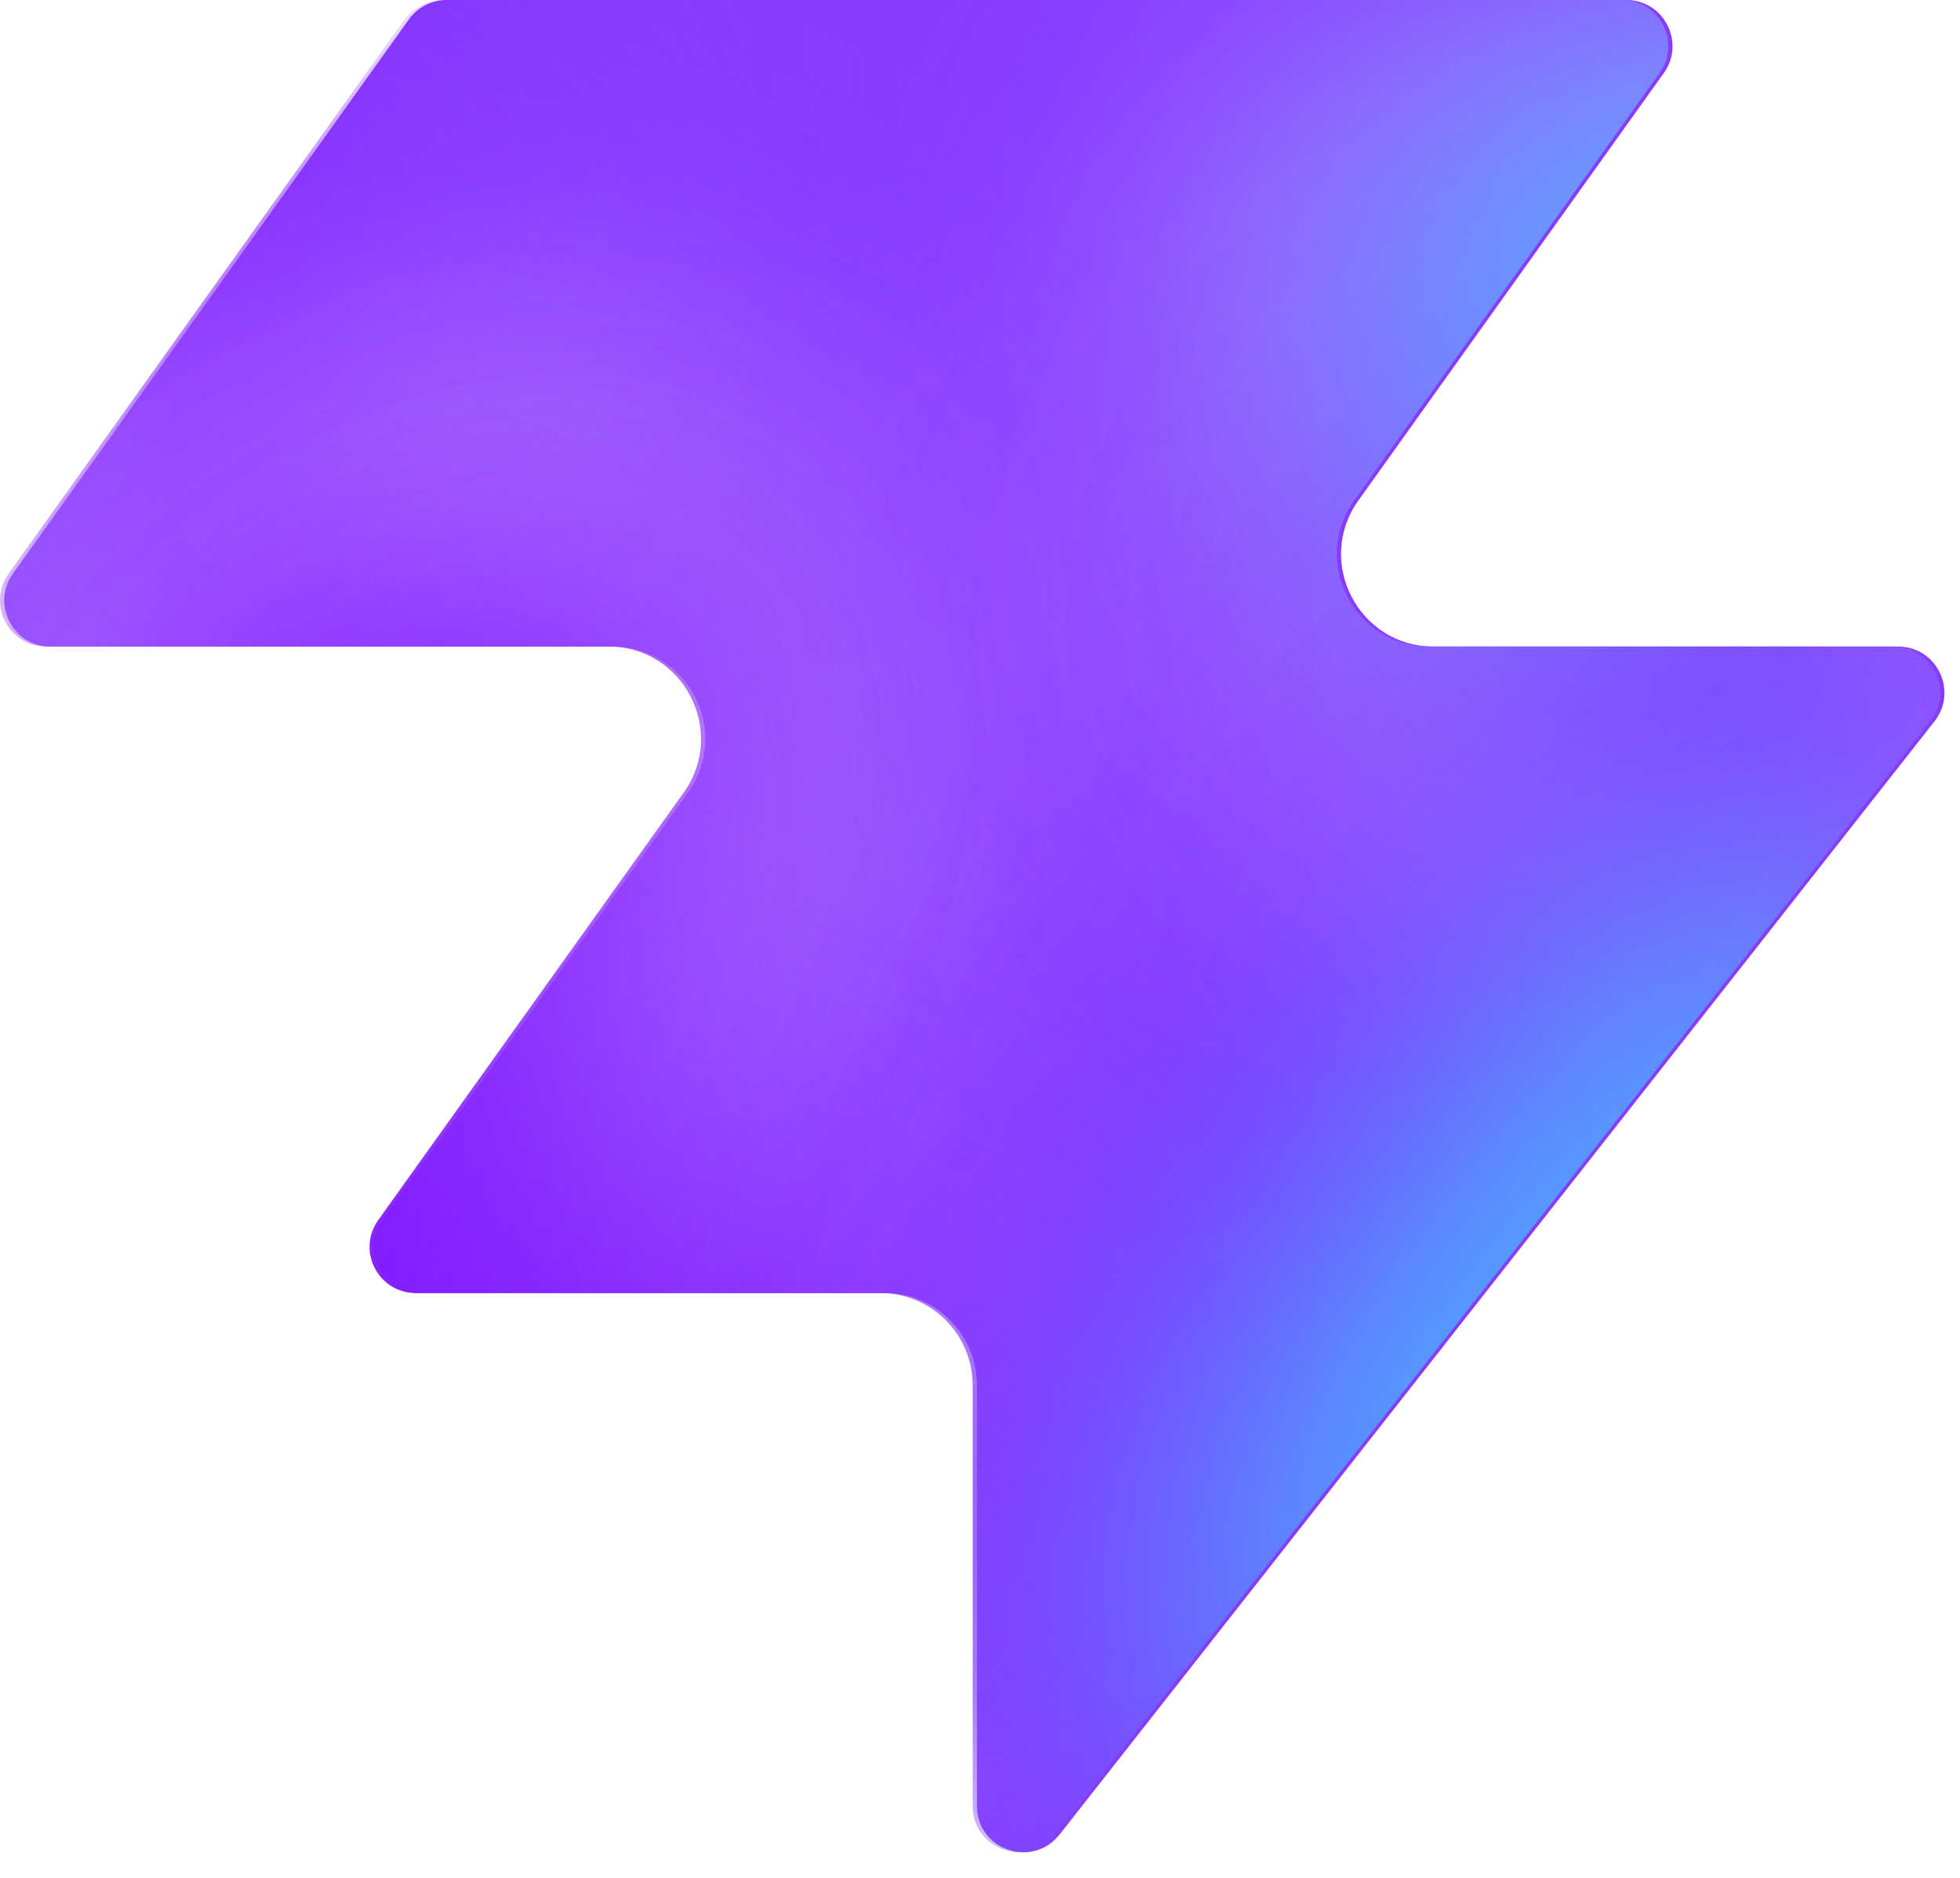
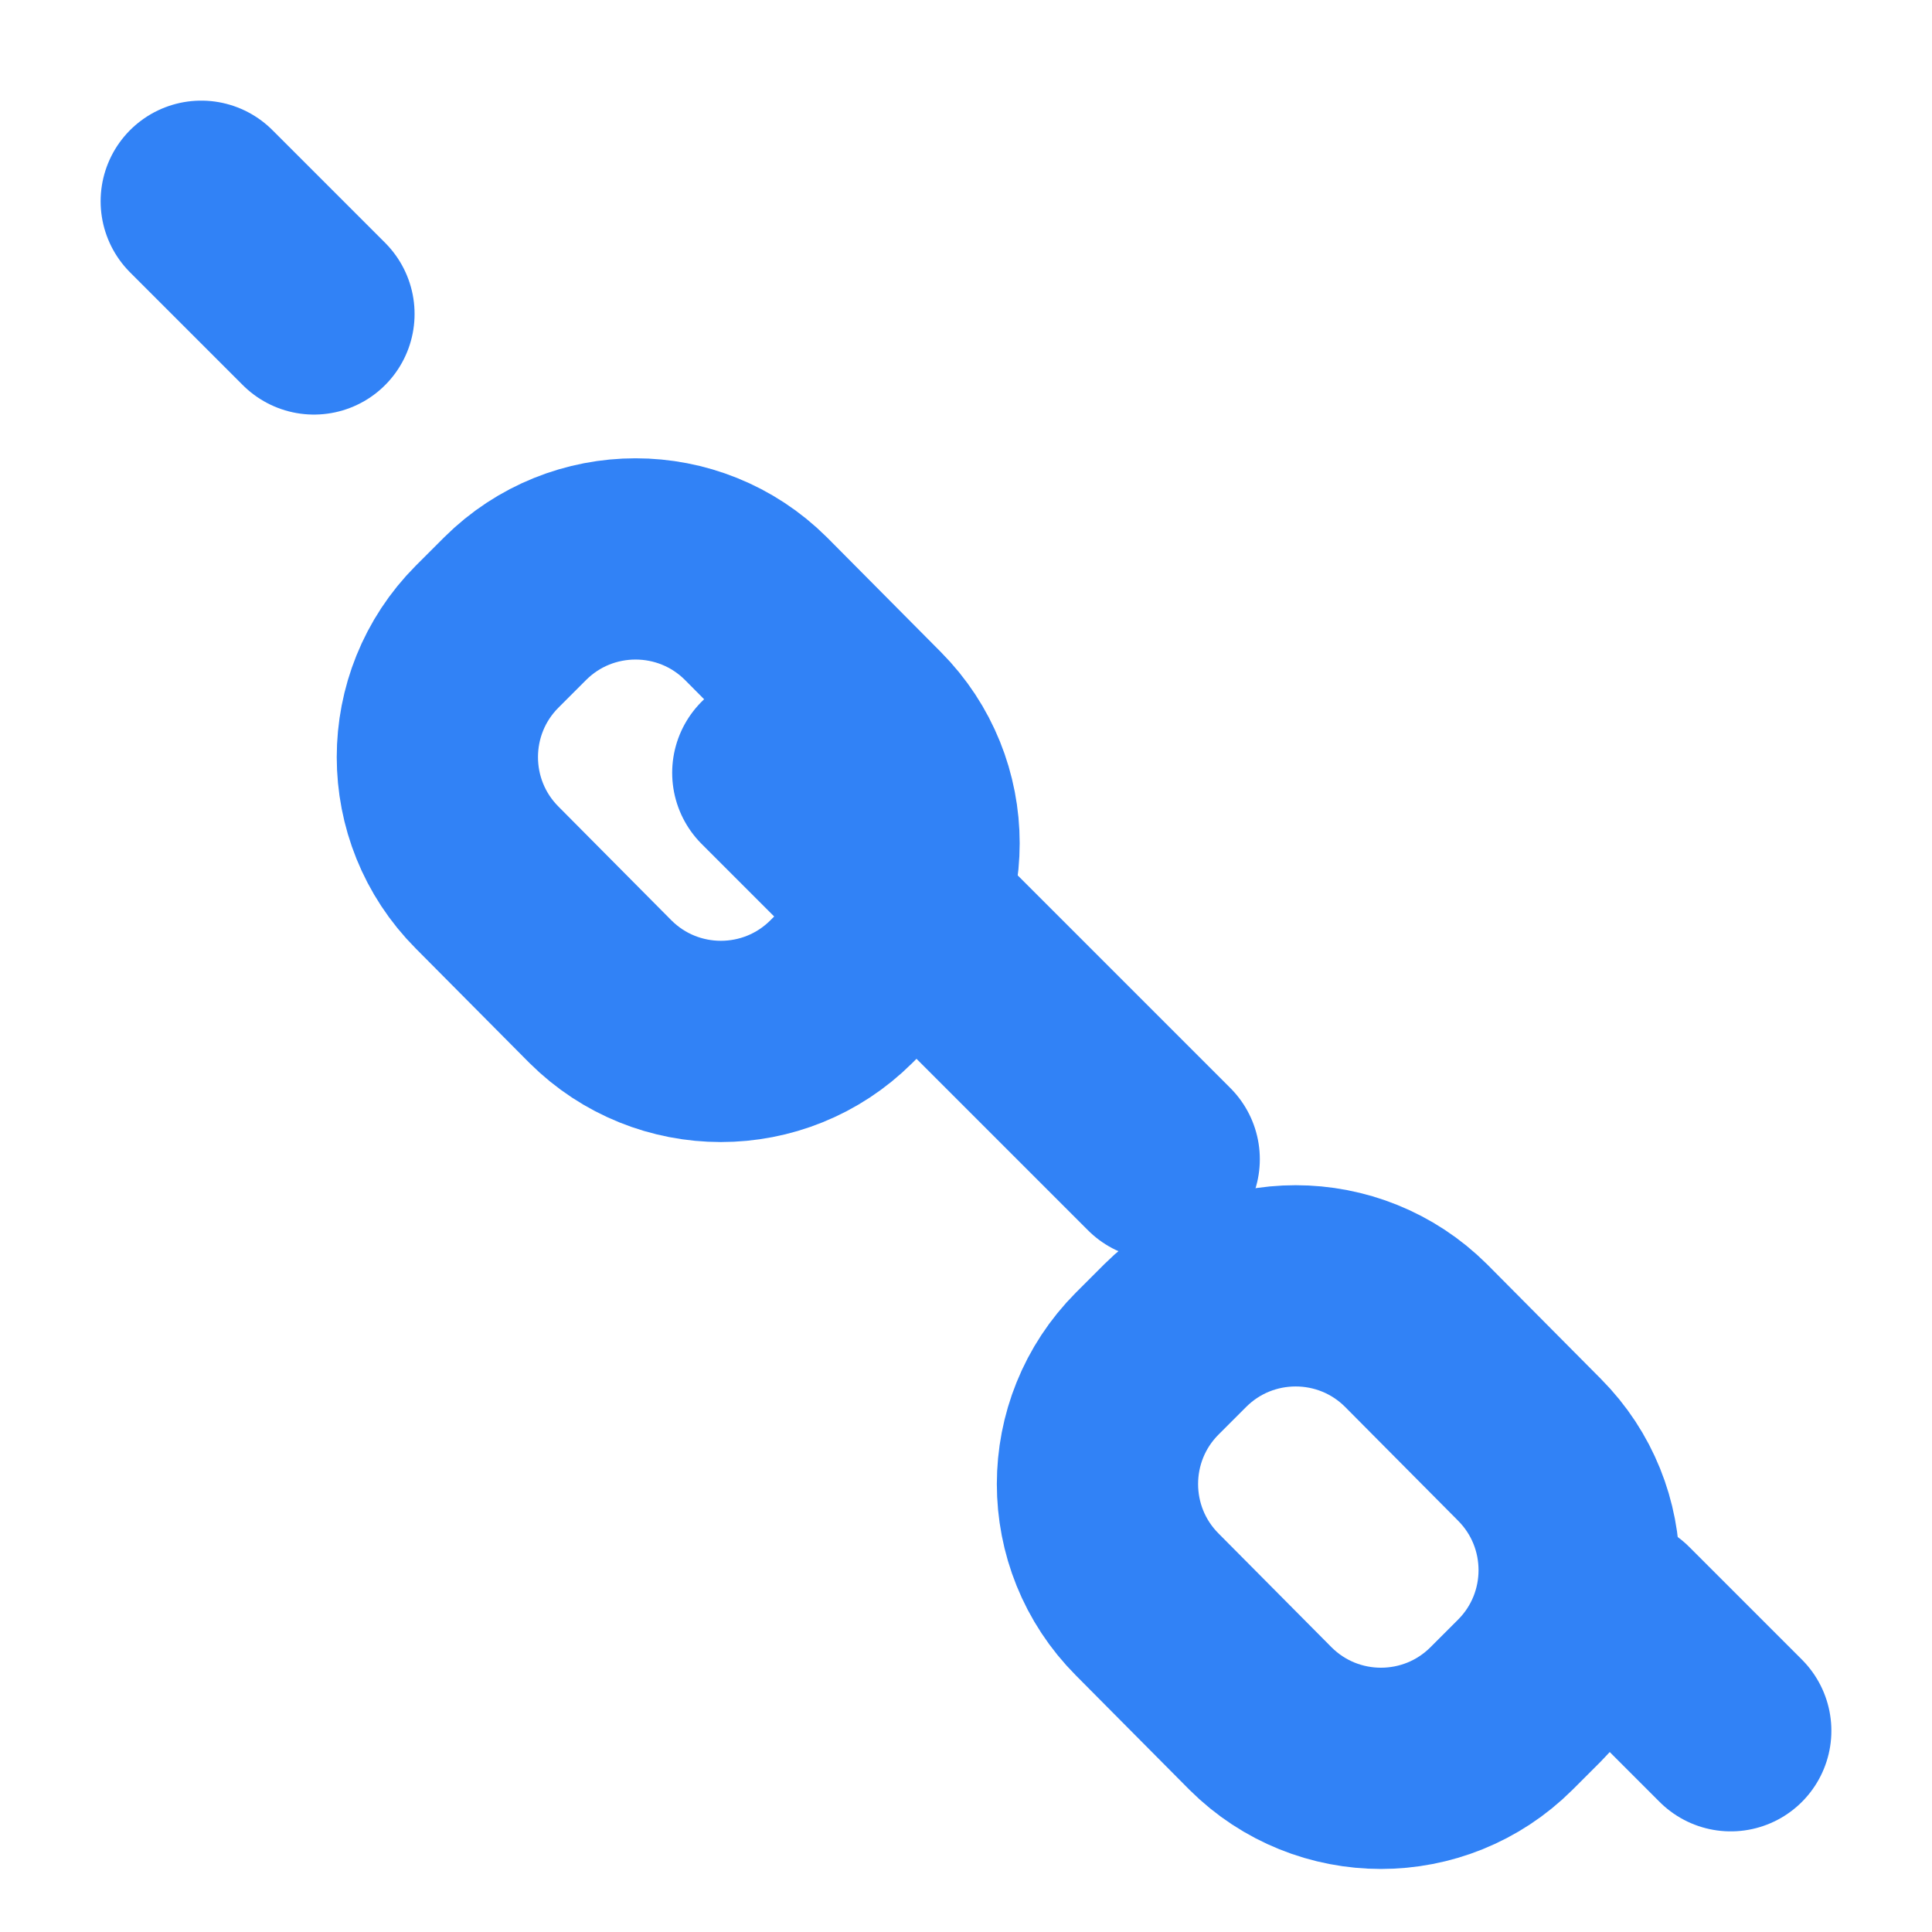
- <svg xmlns="http://www.w3.org/2000/svg" width="48" height="46" fill="none" viewBox="0 0 48 46">
-   <path fill="#863bff" d="M25.946 44.938c-.664.845-2.021.375-2.021-.698V33.937a2.26 2.26 0 0 0-2.262-2.262H10.287c-.92 0-1.456-1.04-.92-1.788l7.48-10.471c1.07-1.497 0-3.578-1.842-3.578H1.237c-.92 0-1.456-1.04-.92-1.788L10.013.474c.214-.297.556-.474.92-.474h28.894c.92 0 1.456 1.04.92 1.788l-7.48 10.471c-1.07 1.498 0 3.579 1.842 3.579h11.377c.943 0 1.473 1.088.89 1.83L25.947 44.94z" style="fill:#863bff;fill:color(display-p3 .525 .23 1);fill-opacity:1" />
-   <mask id="a" width="48" height="46" x="0" y="0" maskUnits="userSpaceOnUse" style="mask-type:alpha">
-     <path fill="#000" d="M25.842 44.938c-.664.844-2.021.375-2.021-.698V33.937a2.26 2.26 0 0 0-2.262-2.262H10.183c-.92 0-1.456-1.04-.92-1.788l7.48-10.471c1.07-1.498 0-3.579-1.842-3.579H1.133c-.92 0-1.456-1.04-.92-1.787L9.91.473c.214-.297.556-.474.92-.474h28.894c.92 0 1.456 1.04.92 1.788l-7.48 10.471c-1.07 1.498 0 3.578 1.842 3.578h11.377c.943 0 1.473 1.088.89 1.832L25.843 44.94z" style="fill:#000;fill-opacity:1" />
-   </mask>
-   <g mask="url(#a)">
-     <g filter="url(#b)">
-       <ellipse cx="5.508" cy="14.704" fill="#ede6ff" rx="5.508" ry="14.704" style="fill:#ede6ff;fill:color(display-p3 .927 .903 1);fill-opacity:1" transform="matrix(.00324 1 1 -.00324 -4.47 31.516)" />
-     </g>
-     <g filter="url(#c)">
-       <ellipse cx="10.399" cy="29.851" fill="#ede6ff" rx="10.399" ry="29.851" style="fill:#ede6ff;fill:color(display-p3 .927 .903 1);fill-opacity:1" transform="matrix(.00324 1 1 -.00324 -39.328 7.883)" />
-     </g>
-     <g filter="url(#d)">
-       <ellipse cx="5.508" cy="30.487" fill="#7e14ff" rx="5.508" ry="30.487" style="fill:#7e14ff;fill:color(display-p3 .492 .077 1);fill-opacity:1" transform="rotate(89.814 -25.913 -14.639)scale(1 -1)" />
-     </g>
-     <g filter="url(#e)">
-       <ellipse cx="5.508" cy="30.599" fill="#7e14ff" rx="5.508" ry="30.599" style="fill:#7e14ff;fill:color(display-p3 .492 .077 1);fill-opacity:1" transform="rotate(89.814 -32.644 -3.334)scale(1 -1)" />
-     </g>
-     <g filter="url(#f)">
-       <ellipse cx="5.508" cy="30.599" fill="#7e14ff" rx="5.508" ry="30.599" style="fill:#7e14ff;fill:color(display-p3 .492 .077 1);fill-opacity:1" transform="matrix(.00324 1 1 -.00324 -34.34 30.47)" />
-     </g>
-     <g filter="url(#g)">
-       <ellipse cx="14.072" cy="22.078" fill="#ede6ff" rx="14.072" ry="22.078" style="fill:#ede6ff;fill:color(display-p3 .927 .903 1);fill-opacity:1" transform="rotate(93.35 24.506 48.493)scale(-1 1)" />
-     </g>
-     <g filter="url(#h)">
-       <ellipse cx="3.47" cy="21.501" fill="#7e14ff" rx="3.47" ry="21.501" style="fill:#7e14ff;fill:color(display-p3 .492 .077 1);fill-opacity:1" transform="rotate(89.009 28.708 47.59)scale(-1 1)" />
-     </g>
-     <g filter="url(#i)">
-       <ellipse cx="3.47" cy="21.501" fill="#7e14ff" rx="3.47" ry="21.501" style="fill:#7e14ff;fill:color(display-p3 .492 .077 1);fill-opacity:1" transform="rotate(89.009 28.708 47.59)scale(-1 1)" />
-     </g>
-     <g filter="url(#j)">
-       <ellipse cx=".387" cy="8.972" fill="#7e14ff" rx="4.407" ry="29.108" style="fill:#7e14ff;fill:color(display-p3 .492 .077 1);fill-opacity:1" transform="rotate(39.51 .387 8.972)" />
-     </g>
-     <g filter="url(#k)">
-       <ellipse cx="47.523" cy="-6.092" fill="#7e14ff" rx="4.407" ry="29.108" style="fill:#7e14ff;fill:color(display-p3 .492 .077 1);fill-opacity:1" transform="rotate(37.892 47.523 -6.092)" />
-     </g>
-     <g filter="url(#l)">
-       <ellipse cx="41.412" cy="6.333" fill="#47bfff" rx="5.971" ry="9.665" style="fill:#47bfff;fill:color(display-p3 .28 .748 1);fill-opacity:1" transform="rotate(37.892 41.412 6.333)" />
-     </g>
-     <g filter="url(#m)">
-       <ellipse cx="-1.879" cy="38.332" fill="#7e14ff" rx="4.407" ry="29.108" style="fill:#7e14ff;fill:color(display-p3 .492 .077 1);fill-opacity:1" transform="rotate(37.892 -1.88 38.332)" />
-     </g>
-     <g filter="url(#n)">
-       <ellipse cx="-1.879" cy="38.332" fill="#7e14ff" rx="4.407" ry="29.108" style="fill:#7e14ff;fill:color(display-p3 .492 .077 1);fill-opacity:1" transform="rotate(37.892 -1.88 38.332)" />
-     </g>
-     <g filter="url(#o)">
-       <ellipse cx="35.651" cy="29.907" fill="#7e14ff" rx="4.407" ry="29.108" style="fill:#7e14ff;fill:color(display-p3 .492 .077 1);fill-opacity:1" transform="rotate(37.892 35.651 29.907)" />
-     </g>
-     <g filter="url(#p)">
-       <ellipse cx="38.418" cy="32.4" fill="#47bfff" rx="5.971" ry="15.297" style="fill:#47bfff;fill:color(display-p3 .28 .748 1);fill-opacity:1" transform="rotate(37.892 38.418 32.4)" />
-     </g>
-   </g>
-   <defs>
-     <filter id="b" width="60.045" height="41.654" x="-19.77" y="16.149" color-interpolation-filters="sRGB" filterUnits="userSpaceOnUse">
-       <feFlood flood-opacity="0" result="BackgroundImageFix" />
-       <feBlend in="SourceGraphic" in2="BackgroundImageFix" result="shape" />
-       <feGaussianBlur result="effect1_foregroundBlur_2002_17158" stdDeviation="7.659" />
-     </filter>
-     <filter id="c" width="90.34" height="51.437" x="-54.613" y="-7.533" color-interpolation-filters="sRGB" filterUnits="userSpaceOnUse">
-       <feFlood flood-opacity="0" result="BackgroundImageFix" />
-       <feBlend in="SourceGraphic" in2="BackgroundImageFix" result="shape" />
-       <feGaussianBlur result="effect1_foregroundBlur_2002_17158" stdDeviation="7.659" />
-     </filter>
-     <filter id="d" width="79.355" height="29.4" x="-49.64" y="2.03" color-interpolation-filters="sRGB" filterUnits="userSpaceOnUse">
-       <feFlood flood-opacity="0" result="BackgroundImageFix" />
-       <feBlend in="SourceGraphic" in2="BackgroundImageFix" result="shape" />
-       <feGaussianBlur result="effect1_foregroundBlur_2002_17158" stdDeviation="4.596" />
-     </filter>
-     <filter id="e" width="79.579" height="29.4" x="-45.045" y="20.029" color-interpolation-filters="sRGB" filterUnits="userSpaceOnUse">
-       <feFlood flood-opacity="0" result="BackgroundImageFix" />
-       <feBlend in="SourceGraphic" in2="BackgroundImageFix" result="shape" />
-       <feGaussianBlur result="effect1_foregroundBlur_2002_17158" stdDeviation="4.596" />
-     </filter>
-     <filter id="f" width="79.579" height="29.4" x="-43.513" y="21.178" color-interpolation-filters="sRGB" filterUnits="userSpaceOnUse">
-       <feFlood flood-opacity="0" result="BackgroundImageFix" />
-       <feBlend in="SourceGraphic" in2="BackgroundImageFix" result="shape" />
-       <feGaussianBlur result="effect1_foregroundBlur_2002_17158" stdDeviation="4.596" />
-     </filter>
-     <filter id="g" width="74.749" height="58.852" x="15.756" y="-17.901" color-interpolation-filters="sRGB" filterUnits="userSpaceOnUse">
-       <feFlood flood-opacity="0" result="BackgroundImageFix" />
-       <feBlend in="SourceGraphic" in2="BackgroundImageFix" result="shape" />
-       <feGaussianBlur result="effect1_foregroundBlur_2002_17158" stdDeviation="7.659" />
-     </filter>
-     <filter id="h" width="61.377" height="25.362" x="23.548" y="2.284" color-interpolation-filters="sRGB" filterUnits="userSpaceOnUse">
-       <feFlood flood-opacity="0" result="BackgroundImageFix" />
-       <feBlend in="SourceGraphic" in2="BackgroundImageFix" result="shape" />
-       <feGaussianBlur result="effect1_foregroundBlur_2002_17158" stdDeviation="4.596" />
-     </filter>
-     <filter id="i" width="61.377" height="25.362" x="23.548" y="2.284" color-interpolation-filters="sRGB" filterUnits="userSpaceOnUse">
-       <feFlood flood-opacity="0" result="BackgroundImageFix" />
-       <feBlend in="SourceGraphic" in2="BackgroundImageFix" result="shape" />
-       <feGaussianBlur result="effect1_foregroundBlur_2002_17158" stdDeviation="4.596" />
-     </filter>
-     <filter id="j" width="56.045" height="63.649" x="-27.636" y="-22.853" color-interpolation-filters="sRGB" filterUnits="userSpaceOnUse">
-       <feFlood flood-opacity="0" result="BackgroundImageFix" />
-       <feBlend in="SourceGraphic" in2="BackgroundImageFix" result="shape" />
-       <feGaussianBlur result="effect1_foregroundBlur_2002_17158" stdDeviation="4.596" />
-     </filter>
-     <filter id="k" width="54.814" height="64.646" x="20.116" y="-38.415" color-interpolation-filters="sRGB" filterUnits="userSpaceOnUse">
-       <feFlood flood-opacity="0" result="BackgroundImageFix" />
-       <feBlend in="SourceGraphic" in2="BackgroundImageFix" result="shape" />
-       <feGaussianBlur result="effect1_foregroundBlur_2002_17158" stdDeviation="4.596" />
-     </filter>
-     <filter id="l" width="33.541" height="35.313" x="24.641" y="-11.323" color-interpolation-filters="sRGB" filterUnits="userSpaceOnUse">
-       <feFlood flood-opacity="0" result="BackgroundImageFix" />
-       <feBlend in="SourceGraphic" in2="BackgroundImageFix" result="shape" />
-       <feGaussianBlur result="effect1_foregroundBlur_2002_17158" stdDeviation="4.596" />
-     </filter>
-     <filter id="m" width="54.814" height="64.646" x="-29.286" y="6.009" color-interpolation-filters="sRGB" filterUnits="userSpaceOnUse">
-       <feFlood flood-opacity="0" result="BackgroundImageFix" />
-       <feBlend in="SourceGraphic" in2="BackgroundImageFix" result="shape" />
-       <feGaussianBlur result="effect1_foregroundBlur_2002_17158" stdDeviation="4.596" />
-     </filter>
-     <filter id="n" width="54.814" height="64.646" x="-29.286" y="6.009" color-interpolation-filters="sRGB" filterUnits="userSpaceOnUse">
-       <feFlood flood-opacity="0" result="BackgroundImageFix" />
-       <feBlend in="SourceGraphic" in2="BackgroundImageFix" result="shape" />
-       <feGaussianBlur result="effect1_foregroundBlur_2002_17158" stdDeviation="4.596" />
-     </filter>
-     <filter id="o" width="54.814" height="64.646" x="8.244" y="-2.416" color-interpolation-filters="sRGB" filterUnits="userSpaceOnUse">
-       <feFlood flood-opacity="0" result="BackgroundImageFix" />
-       <feBlend in="SourceGraphic" in2="BackgroundImageFix" result="shape" />
-       <feGaussianBlur result="effect1_foregroundBlur_2002_17158" stdDeviation="4.596" />
-     </filter>
-     <filter id="p" width="39.409" height="43.623" x="18.713" y="10.588" color-interpolation-filters="sRGB" filterUnits="userSpaceOnUse">
-       <feFlood flood-opacity="0" result="BackgroundImageFix" />
-       <feBlend in="SourceGraphic" in2="BackgroundImageFix" result="shape" />
-       <feGaussianBlur result="effect1_foregroundBlur_2002_17158" stdDeviation="4.596" />
-     </filter>
-   </defs>
+ <svg xmlns="http://www.w3.org/2000/svg" viewBox="0 0 24 24" fill="none" stroke="#3182f6" stroke-width="2.5" stroke-linecap="round" stroke-linejoin="round">
+   <path d="M14.4 14.4 9.6 9.6" />
+   <path d="M18.65 21.35a2.12 2.12 0 0 1-2.99 0l-1.41-1.42a2.12 2.12 0 0 1 0-2.99l.35-.35a2.12 2.12 0 0 1 2.99 0l1.41 1.42a2.12 2.12 0 0 1 0 2.99l-.35.35Z" />
+   <path d="m21.5 21.5-1.4-1.4" />
+   <path d="M3.9 3.9 2.5 2.5" />
+   <path d="M6.4 7.56a2.12 2.12 0 0 1 2.99 0l1.41 1.42a2.12 2.12 0 0 1 0 2.99l-.35.35a2.12 2.12 0 0 1-2.99 0L6.05 10.9a2.12 2.12 0 0 1 0-2.99l.35-.35Z" />
</svg>
